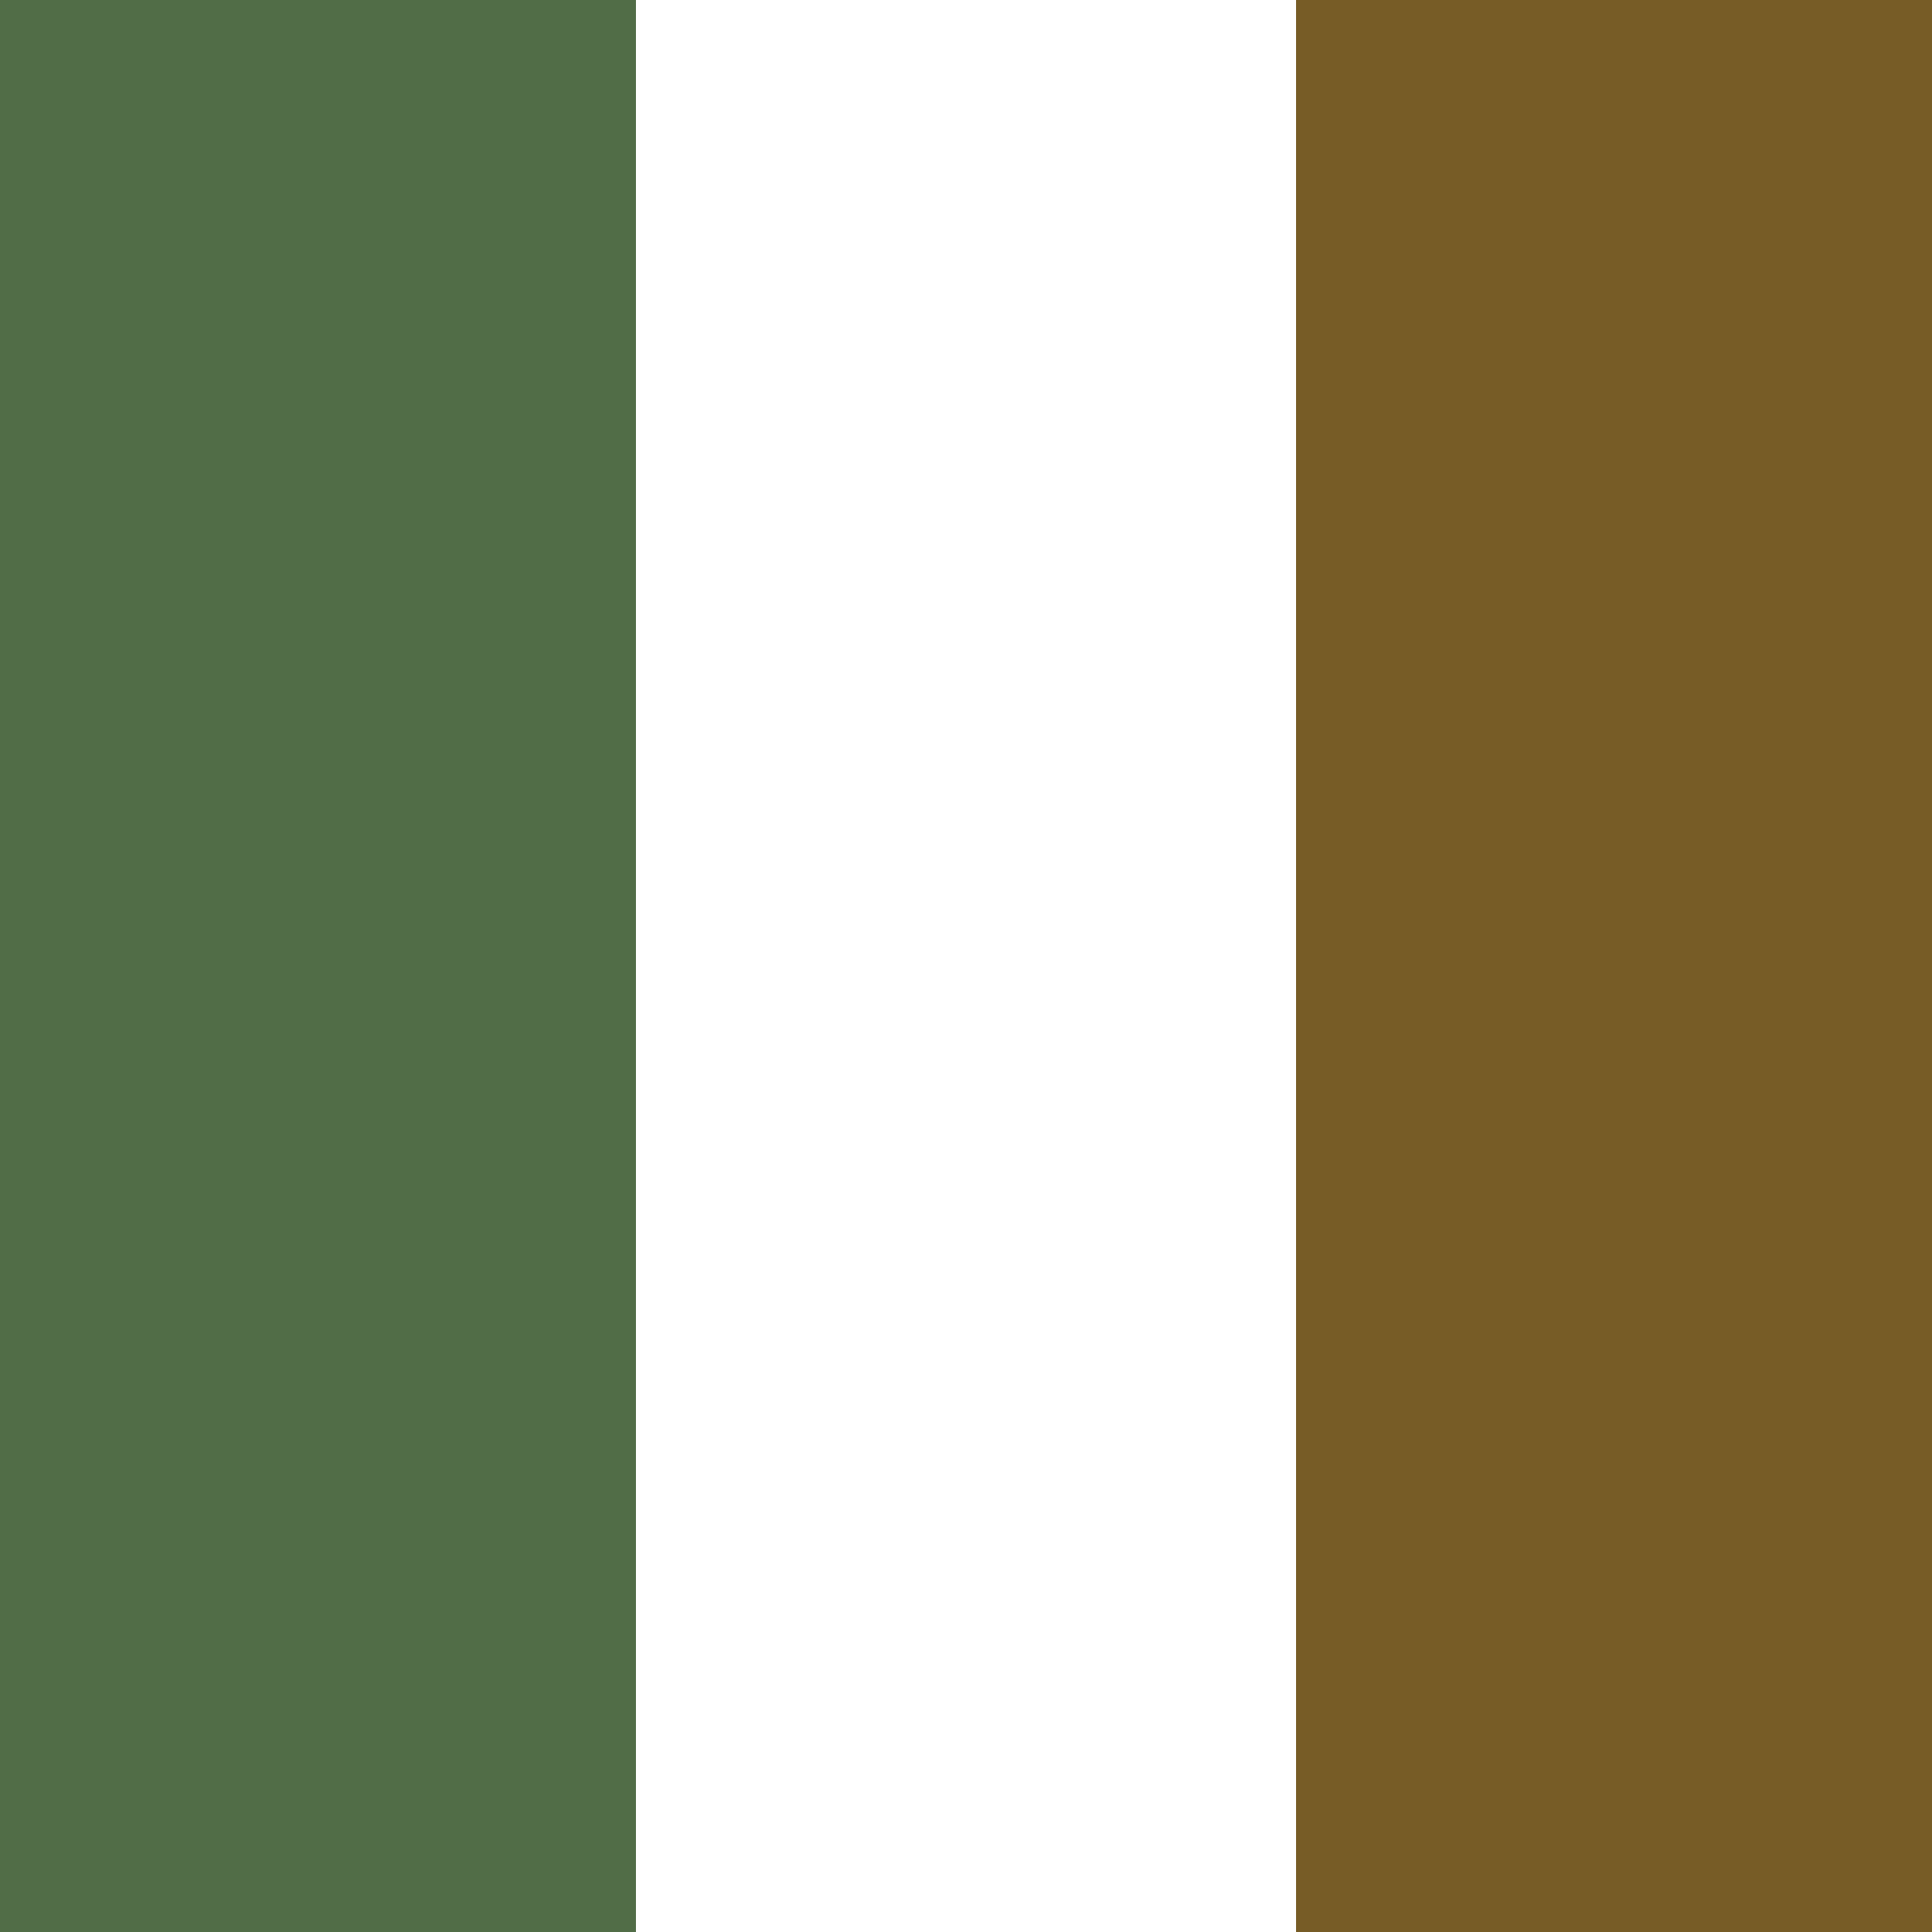
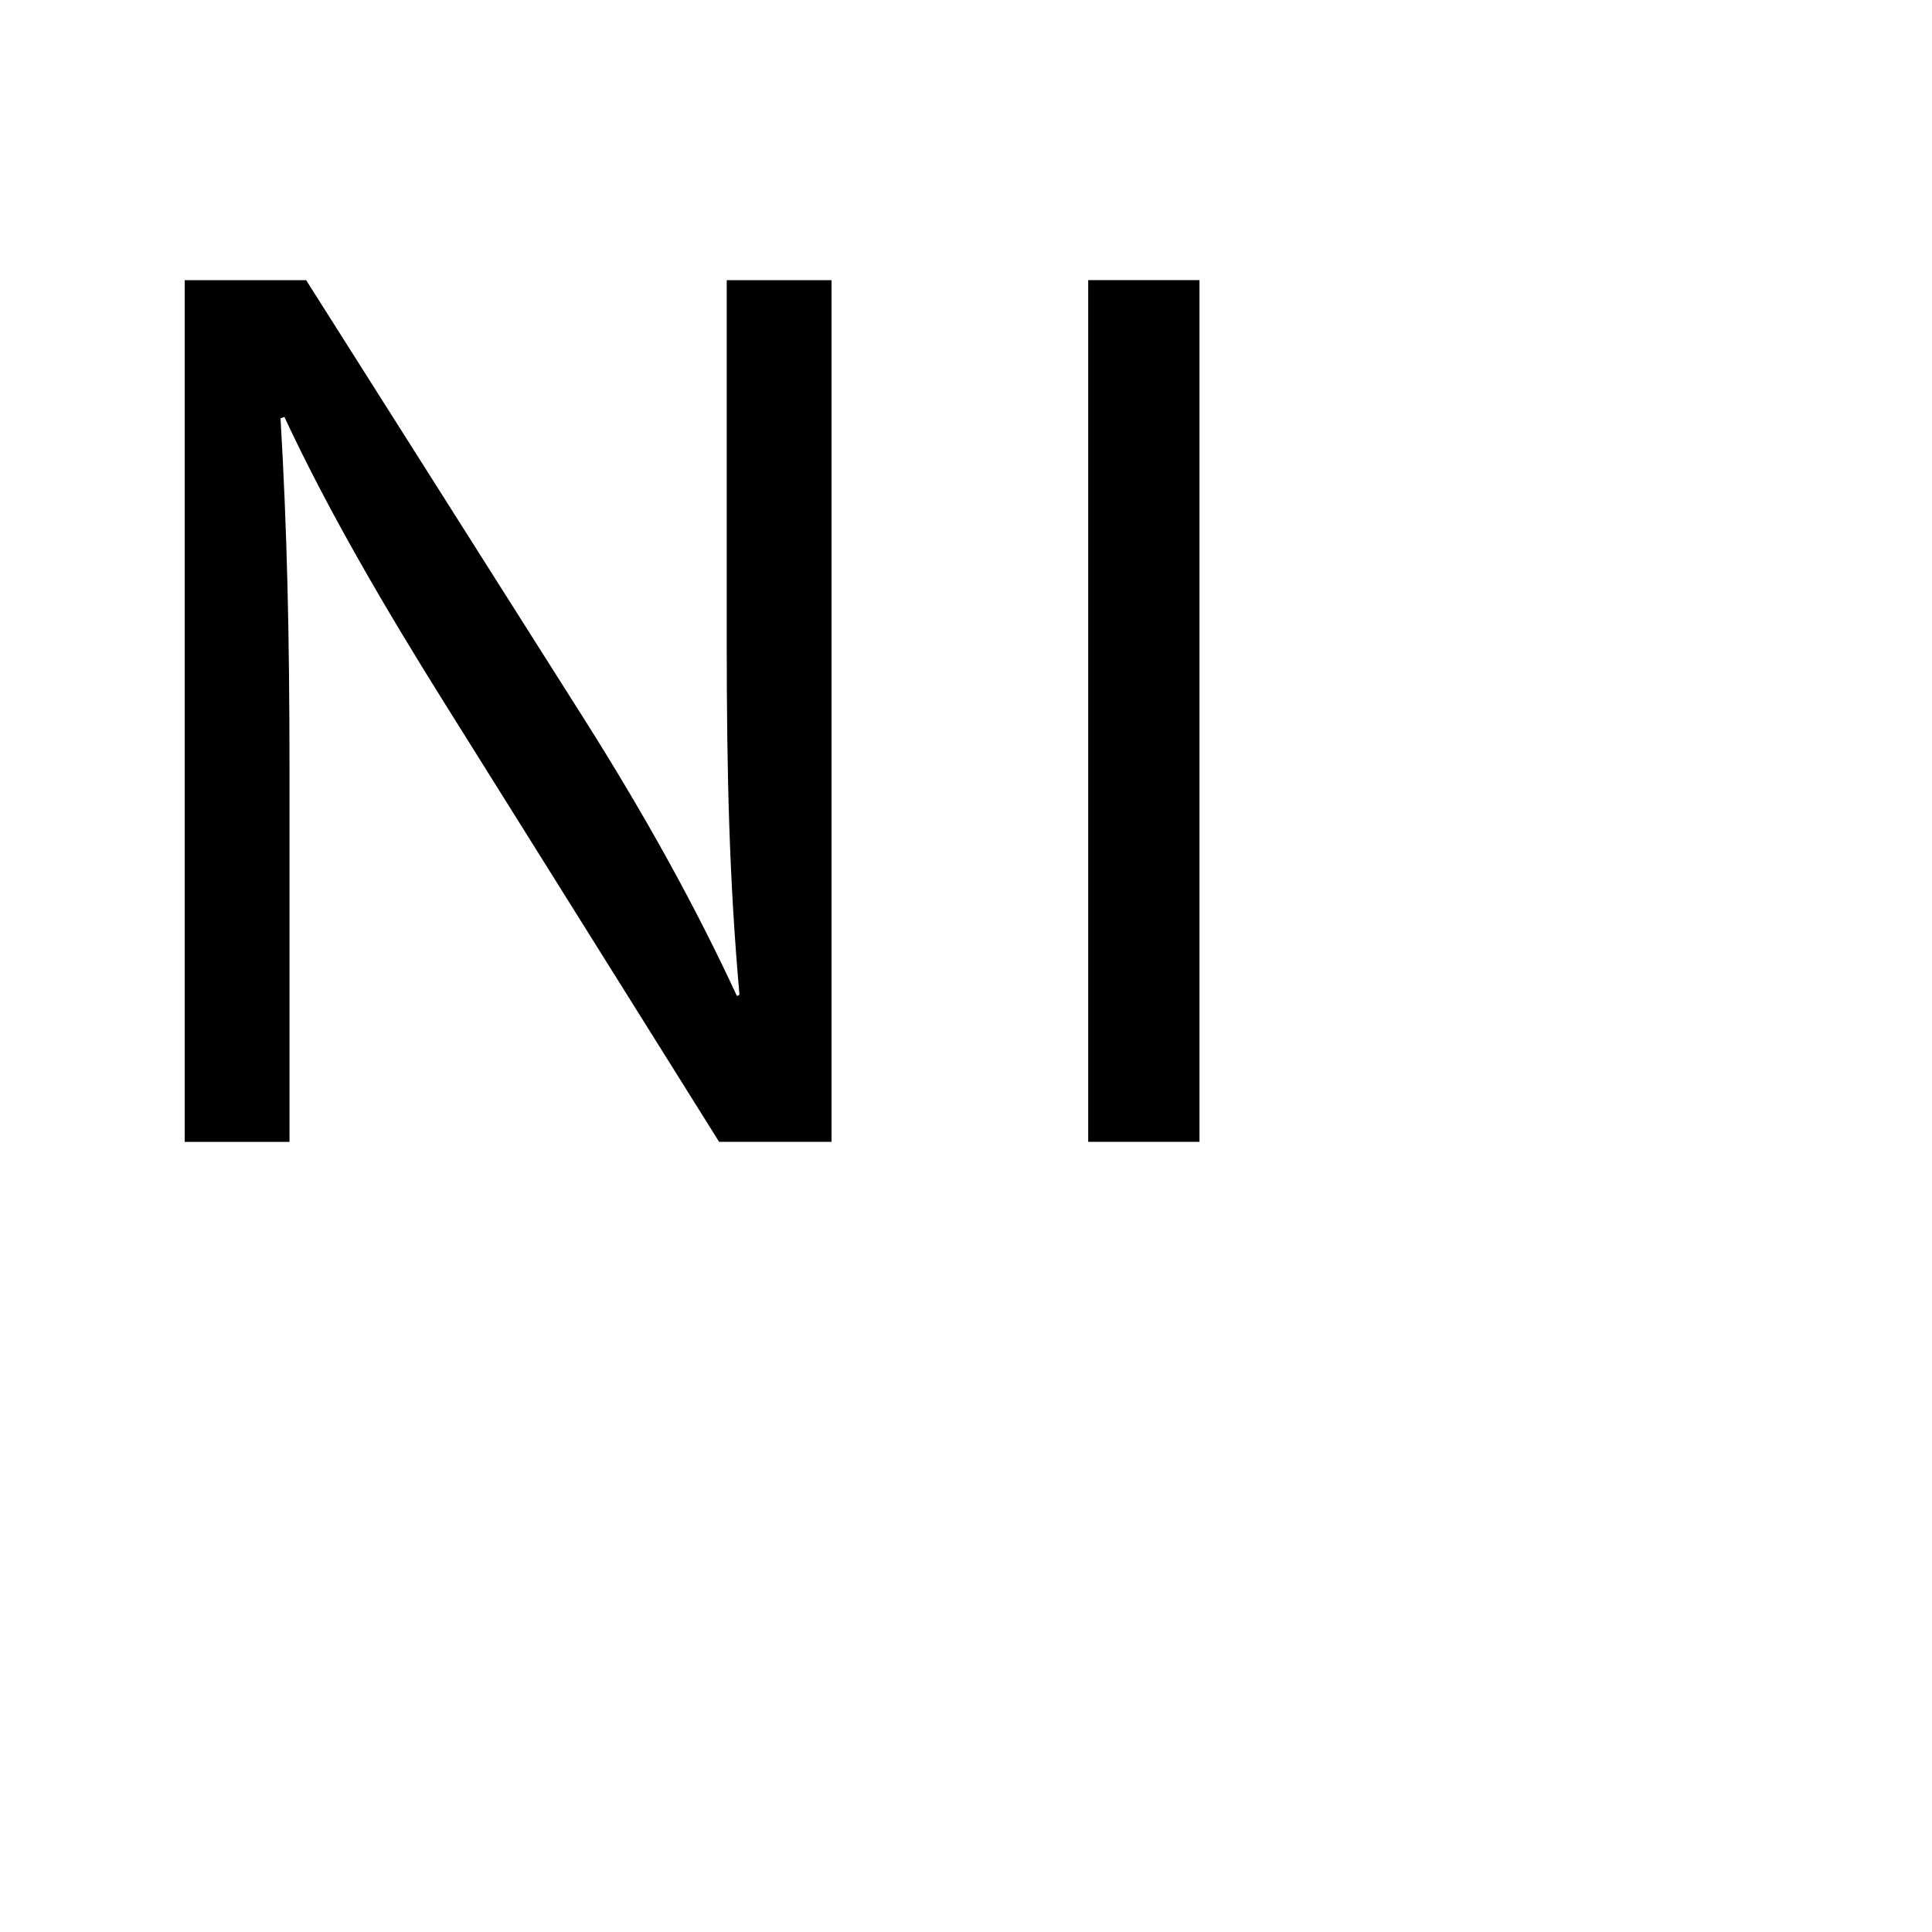
<svg xmlns="http://www.w3.org/2000/svg" version="1.1" id="Layer_1" x="0px" y="0px" width="20px" height="20px" viewBox="0 0 20 20" enable-background="new 0 0 20 20" xml:space="preserve">
-   <rect x="-2" y="-1.417" fill="#516D47" width="8.583" height="24.417" />
  <g id="Layer_1_1_">
</g>
-   <rect x="13.417" y="-1.417" fill="#775C26" width="8.583" height="24.417" />
  <g id="Layer_1_2_">
</g>
+   <g>
+     <path d="M1.912,11.821V2.9h1.257l2.859,4.513c0.662,1.045,1.178,1.985,1.601,2.898l0.026-0.013   C7.549,9.108,7.523,8.023,7.523,6.632V2.9h1.085v8.92H7.444L4.612,7.295C3.989,6.301,3.394,5.283,2.944,4.316L2.904,4.33   C2.97,5.454,2.997,6.527,2.997,8.009v3.812H1.912z" />
+     <path d="M12.417,2.9v8.92h-1.152V2.9H12.417z" />
+   </g>
</svg>
